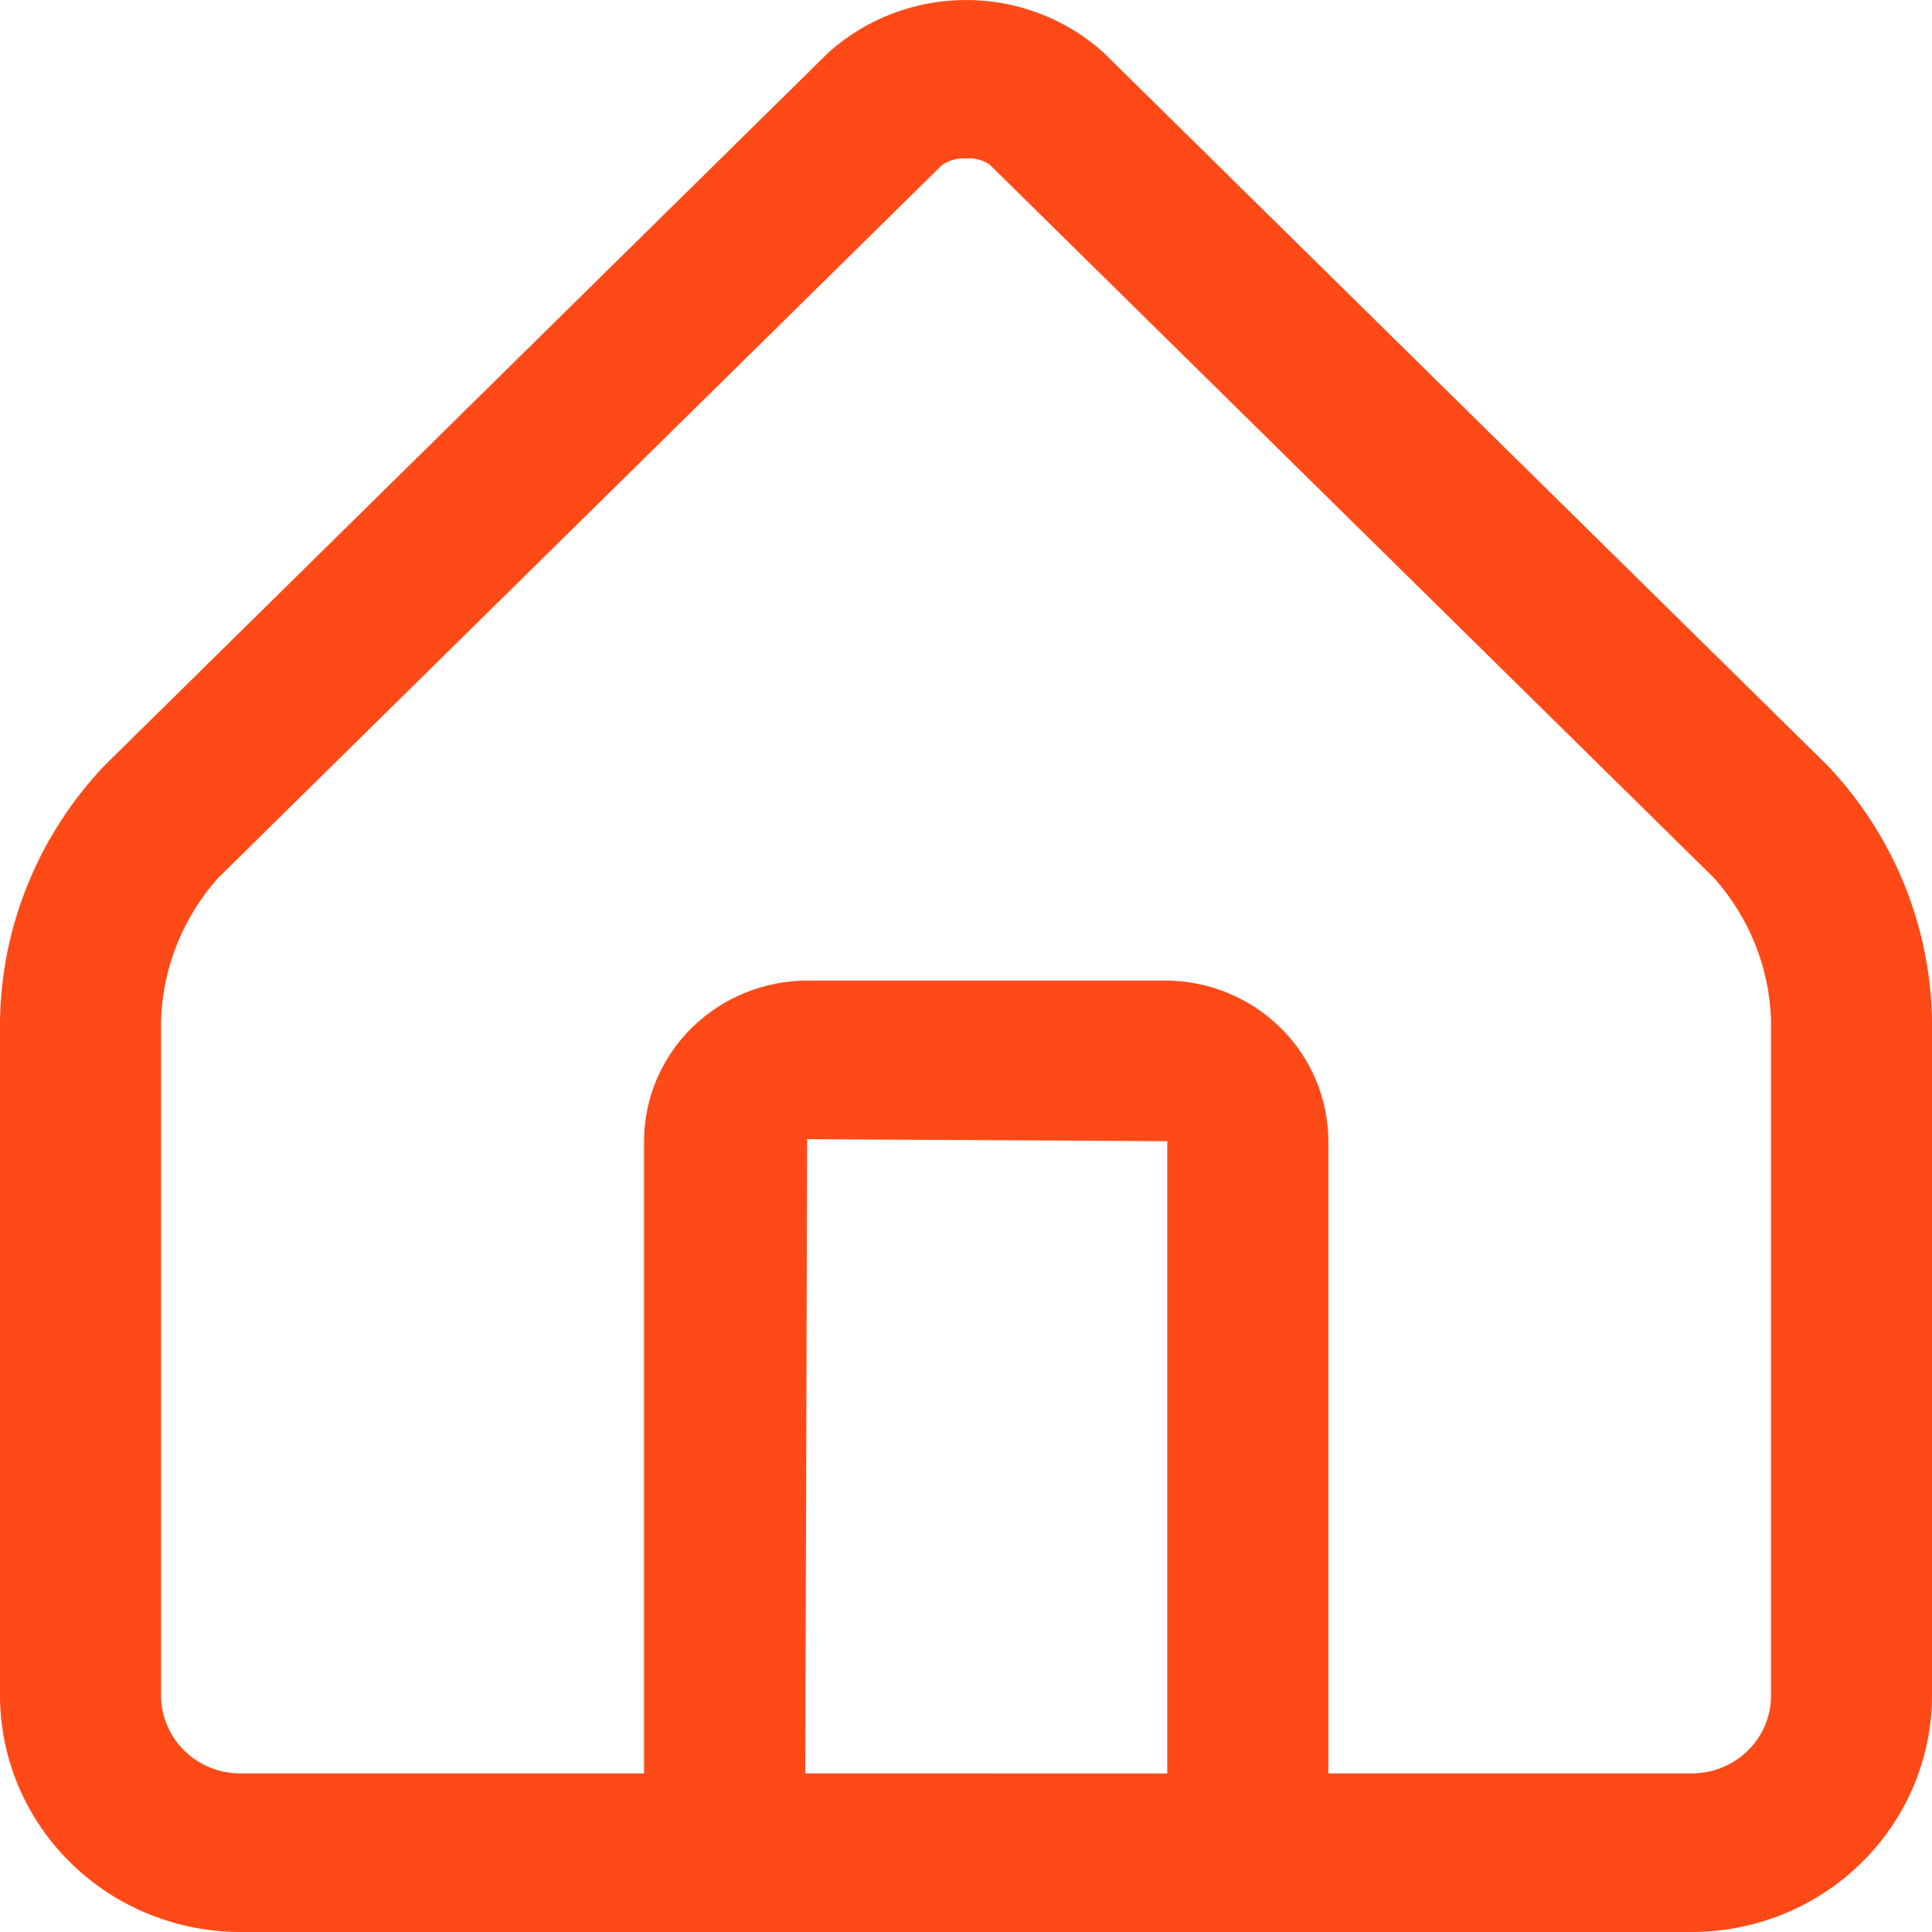
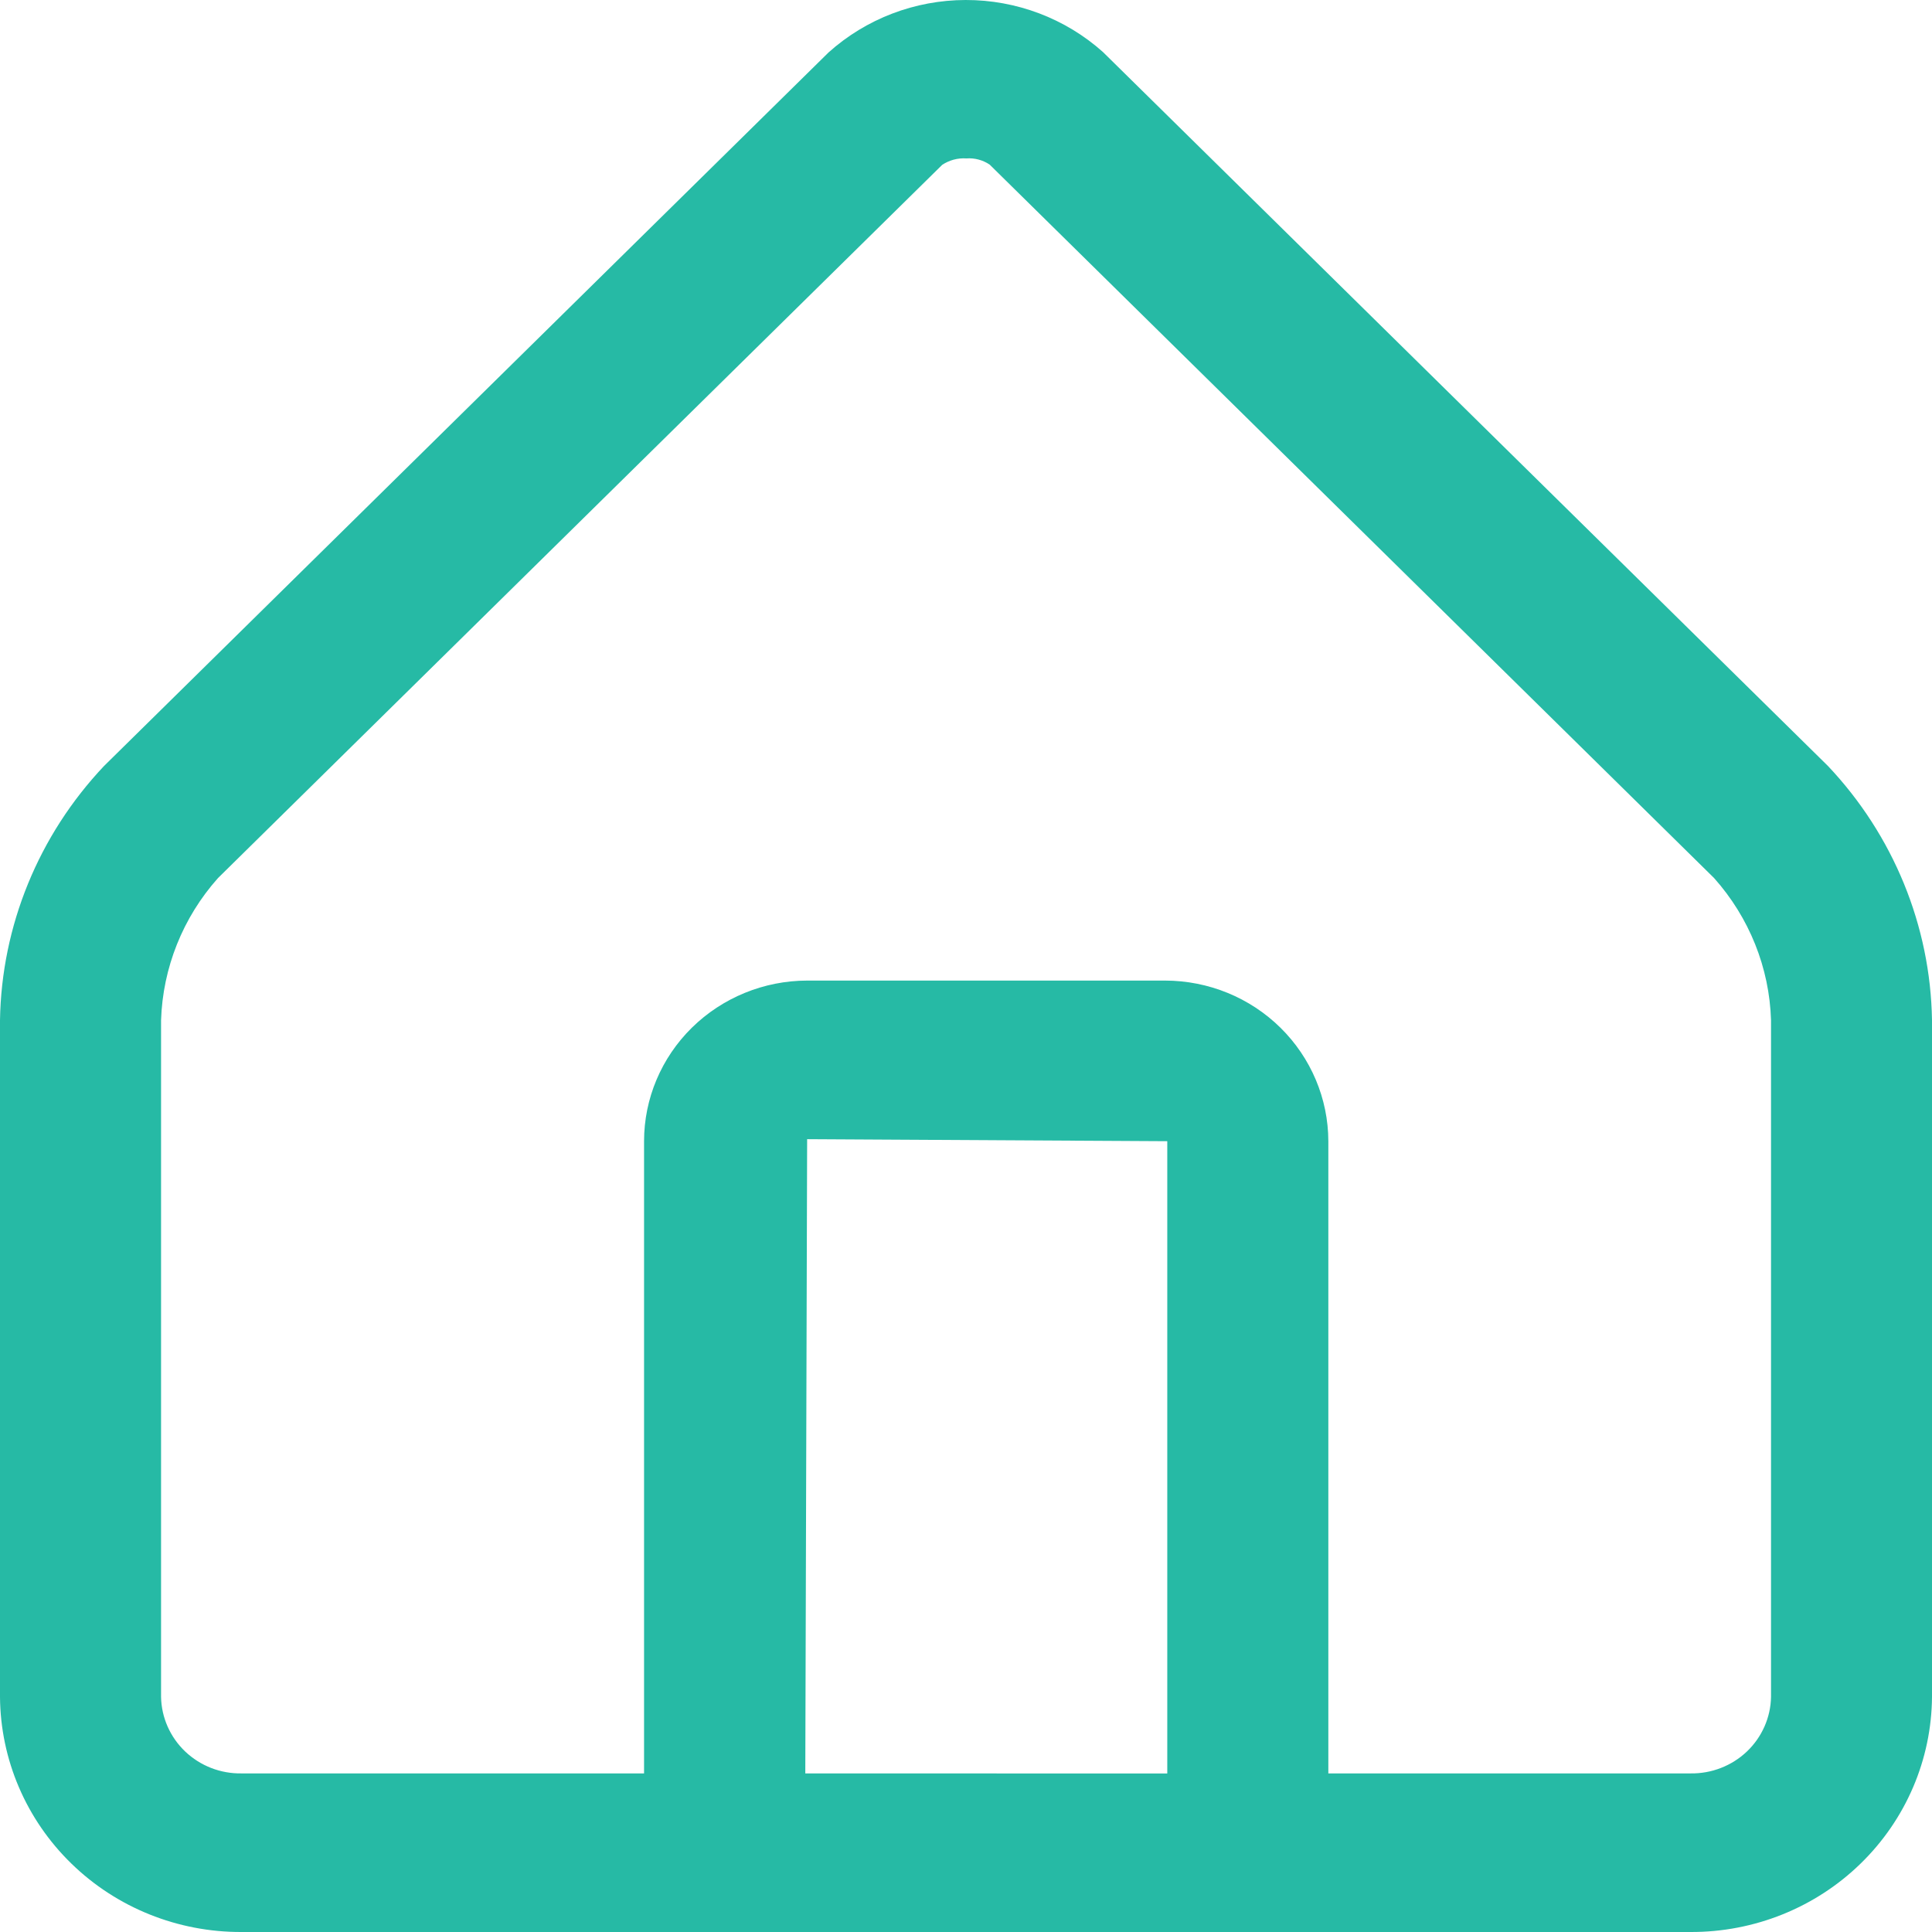
<svg xmlns="http://www.w3.org/2000/svg" width="22" height="22" viewBox="0 0 22 22" fill="none">
-   <path d="M20.815 8.722L12.559 0.592C12.131 0.21 11.574 -0.001 10.996 3.76262e-06C10.418 0.001 9.862 0.214 9.435 0.597L1.185 8.722C0.44 9.51 0.017 10.542 0 11.618V19.322C0.005 20.036 0.297 20.719 0.813 21.221C1.328 21.723 2.025 22.003 2.75 22H19.25C19.975 22.003 20.672 21.723 21.187 21.221C21.703 20.719 21.995 20.036 22 19.322V11.618C21.983 10.542 21.56 9.51 20.815 8.722L20.815 8.722ZM9.17 20.194L9.191 12.972L13.292 12.995V20.195L9.17 20.194ZM20.167 19.322C20.163 19.557 20.064 19.781 19.892 19.945C19.72 20.108 19.489 20.198 19.25 20.194H15.126V12.995C15.125 12.511 14.929 12.046 14.581 11.703C14.233 11.36 13.761 11.167 13.268 11.166H9.191C8.699 11.167 8.227 11.36 7.878 11.703C7.53 12.046 7.334 12.511 7.334 12.995V20.194H2.75C2.511 20.198 2.281 20.108 2.109 19.945C1.937 19.781 1.838 19.557 1.834 19.322V11.618C1.853 11.021 2.082 10.448 2.482 9.999L10.727 1.879H10.726C10.808 1.824 10.906 1.797 11.005 1.804C11.098 1.797 11.191 1.822 11.269 1.874L19.519 9.999C19.919 10.448 20.149 11.02 20.167 11.618L20.167 19.322Z" fill="#FF4A17" />
+   <path d="M20.815 8.722L12.559 0.592C12.131 0.21 11.574 -0.001 10.996 3.76262e-06C10.418 0.001 9.862 0.214 9.435 0.597L1.185 8.722C0.44 9.51 0.017 10.542 0 11.618V19.322C0.005 20.036 0.297 20.719 0.813 21.221C1.328 21.723 2.025 22.003 2.75 22H19.25C19.975 22.003 20.672 21.723 21.187 21.221C21.703 20.719 21.995 20.036 22 19.322V11.618C21.983 10.542 21.56 9.51 20.815 8.722L20.815 8.722ZM9.17 20.194L9.191 12.972L13.292 12.995V20.195L9.17 20.194ZM20.167 19.322C20.163 19.557 20.064 19.781 19.892 19.945C19.72 20.108 19.489 20.198 19.25 20.194H15.126V12.995C15.125 12.511 14.929 12.046 14.581 11.703C14.233 11.36 13.761 11.167 13.268 11.166H9.191C8.699 11.167 8.227 11.36 7.878 11.703C7.53 12.046 7.334 12.511 7.334 12.995V20.194H2.75C2.511 20.198 2.281 20.108 2.109 19.945C1.937 19.781 1.838 19.557 1.834 19.322V11.618C1.853 11.021 2.082 10.448 2.482 9.999L10.727 1.879H10.726C10.808 1.824 10.906 1.797 11.005 1.804C11.098 1.797 11.191 1.822 11.269 1.874L19.519 9.999C19.919 10.448 20.149 11.02 20.167 11.618L20.167 19.322Z" fill="#26baa5" />
</svg>
